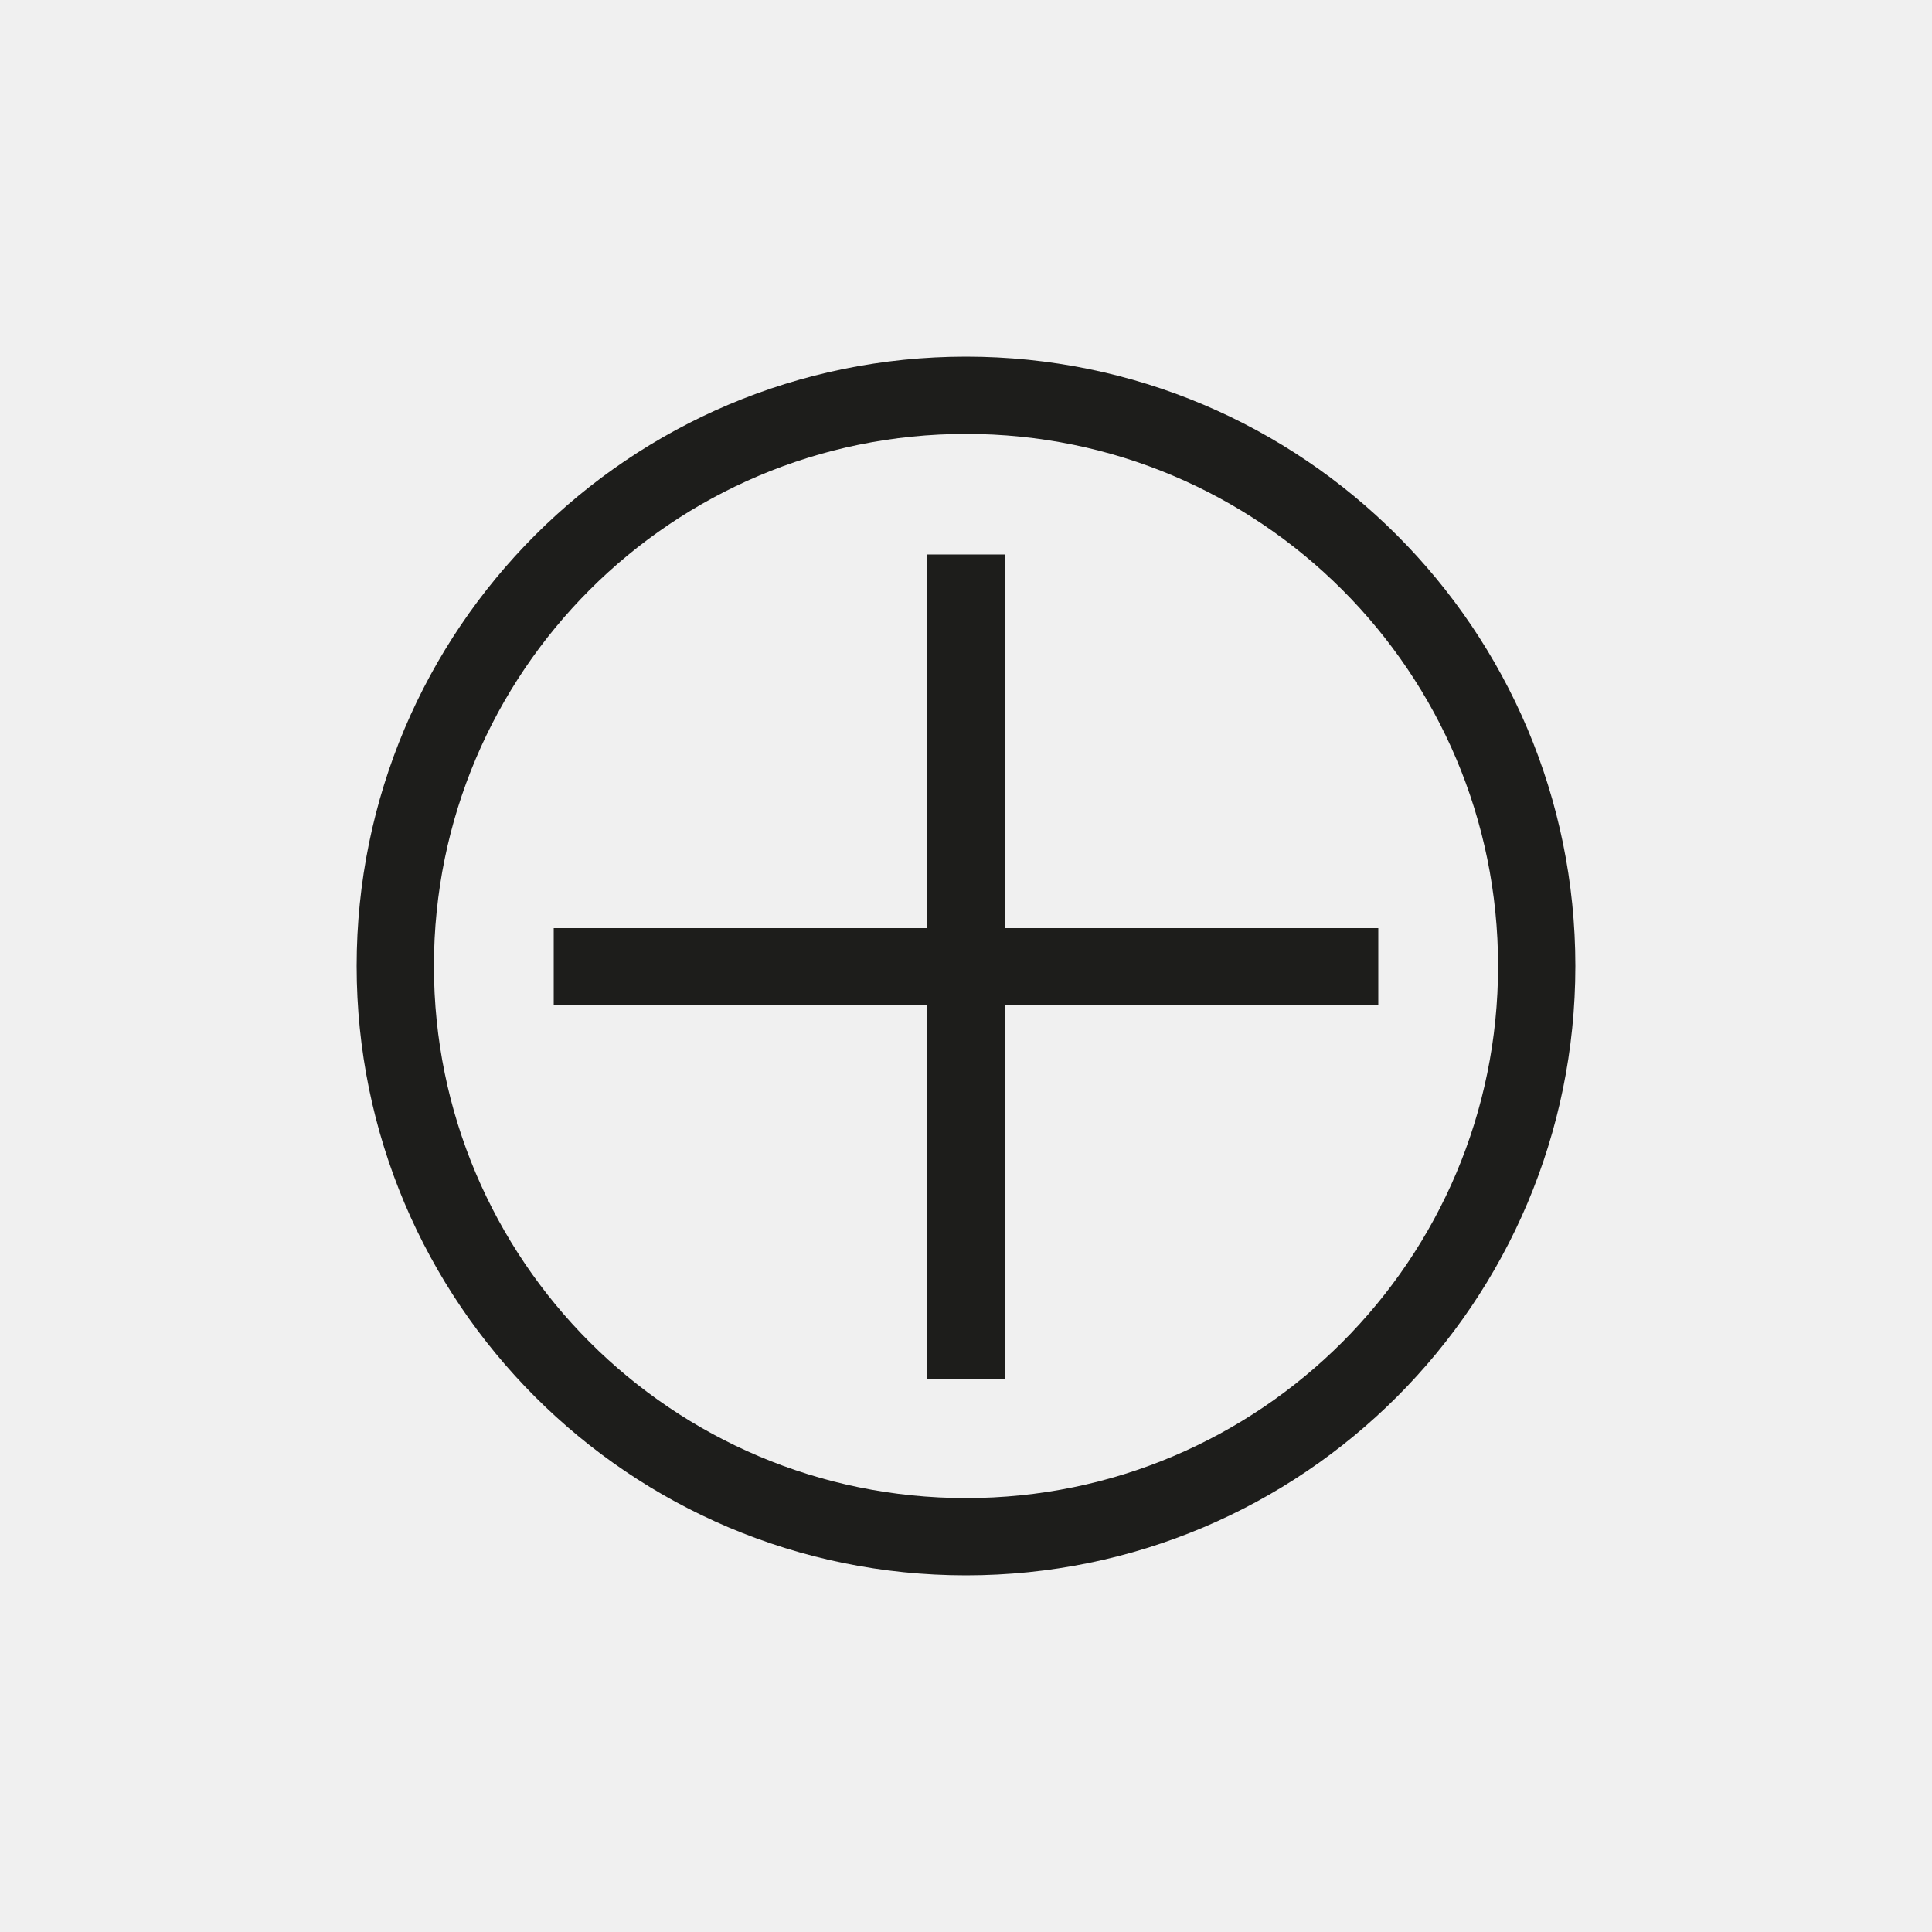
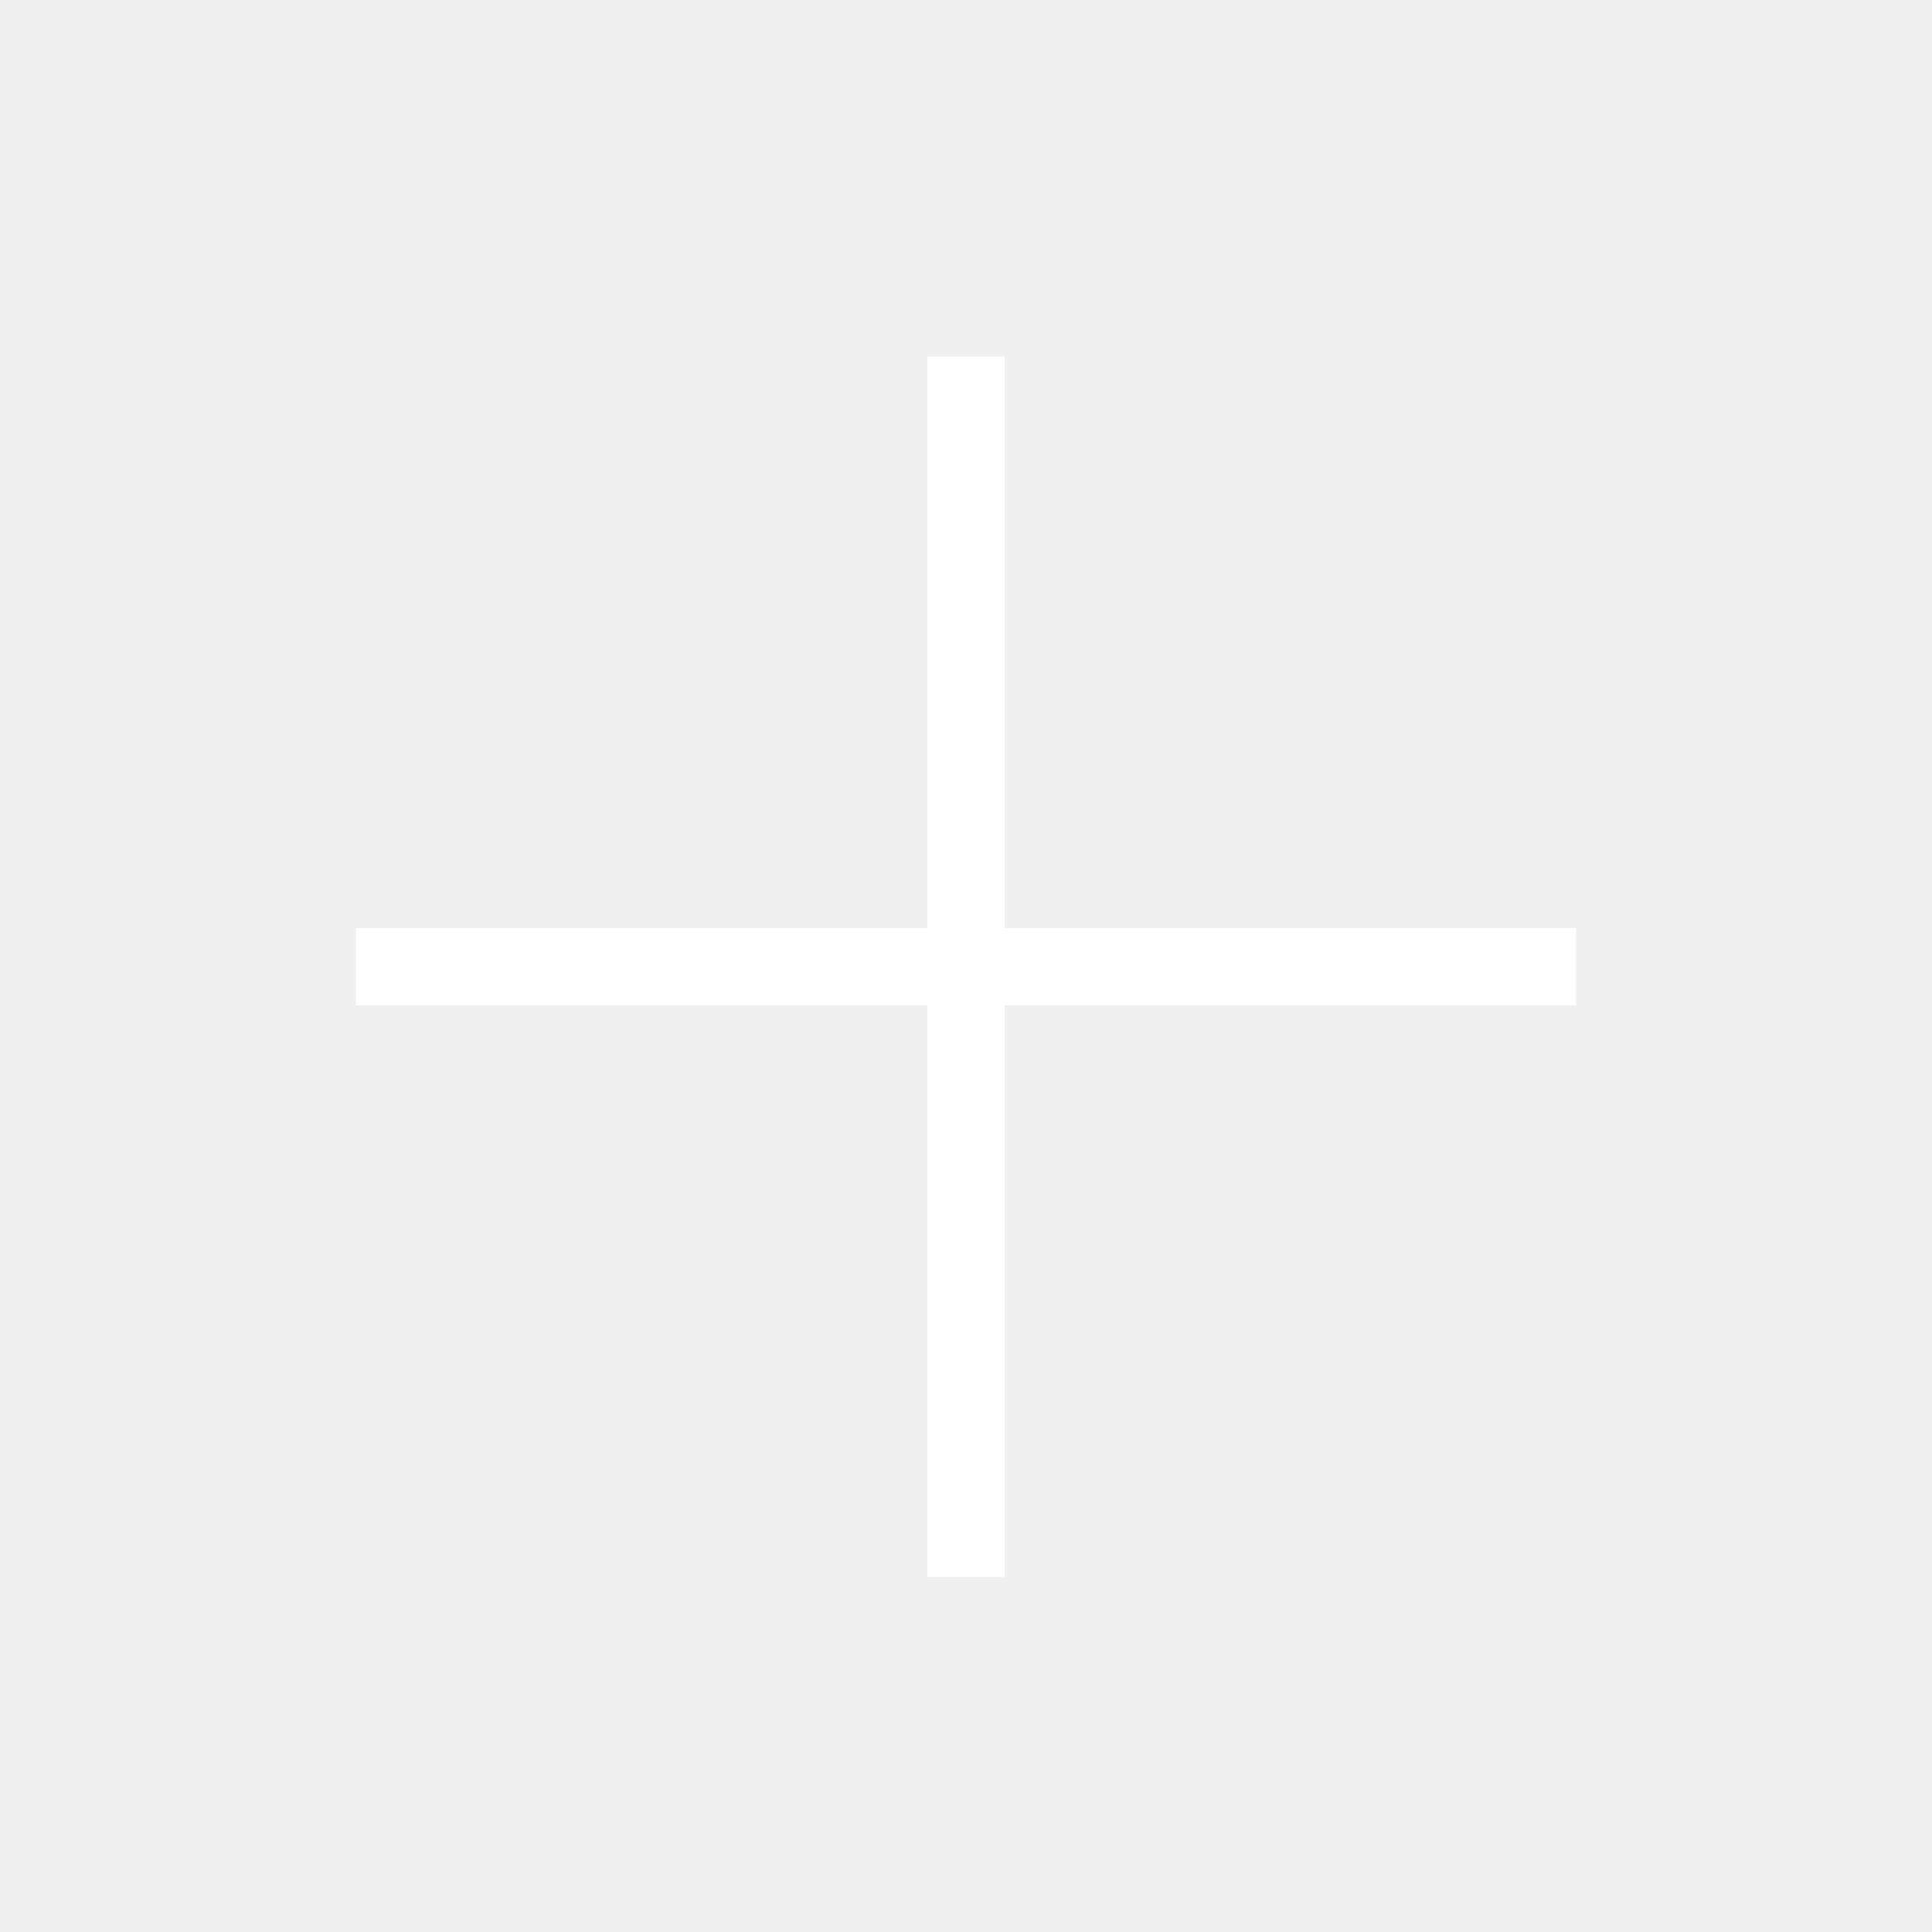
<svg xmlns="http://www.w3.org/2000/svg" id="Слой_1" data-name="Слой 1" viewBox="0 0 50 50">
  <defs>
-     <style>.cls-1{fill:none;stroke:#1d1d1b;stroke-miterlimit:10;stroke-width:2px;}</style>
+     <style>.cls-1{fill:none;stroke:#fff;stroke-miterlimit:10;stroke-width:2px;}</style>
  </defs>
-   <circle class="cls-1" cx="25" cy="25" r="14.77" />
-   <line class="cls-1" x1="25" y1="35.69" x2="25" y2="14.35" />
-   <line class="cls-1" x1="14.33" y1="25.02" x2="35.67" y2="25.02" />
+   <line class="cls-1" x1="25" y1="40.81" x2="25" y2="9.23" />
+   <line class="cls-1" x1="9.21" y1="25.02" x2="40.79" y2="25.02" />
</svg>
